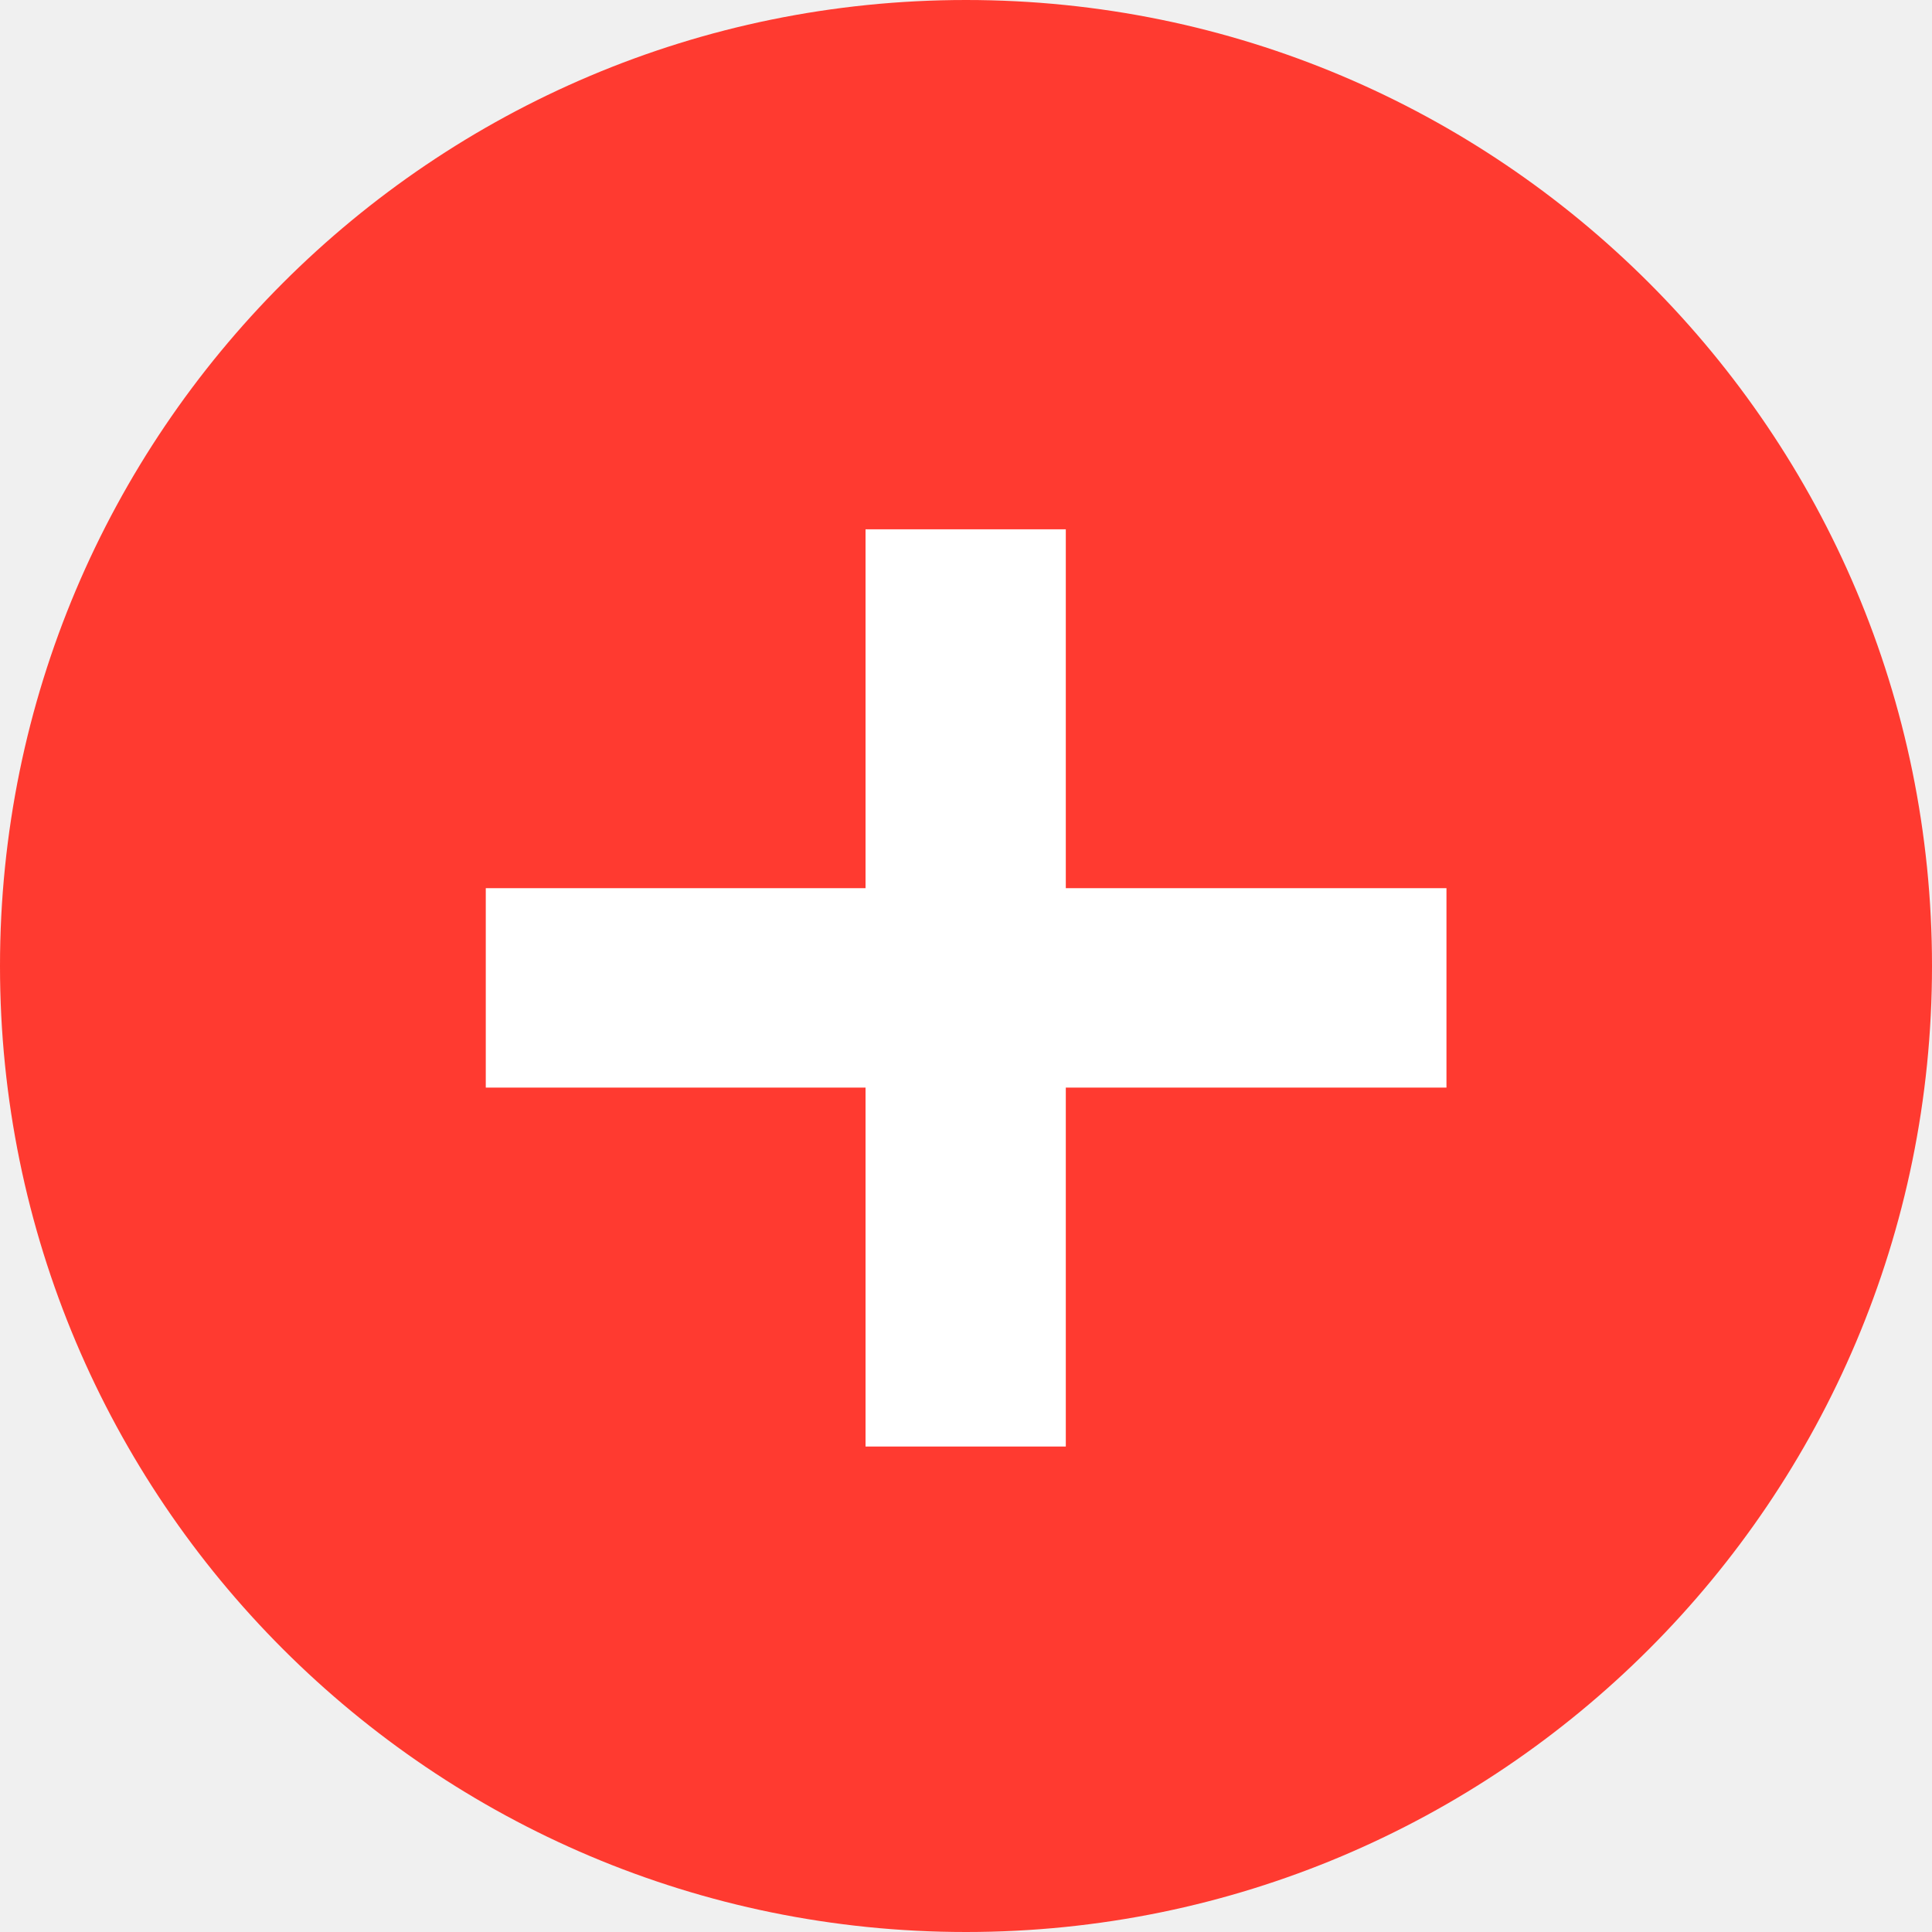
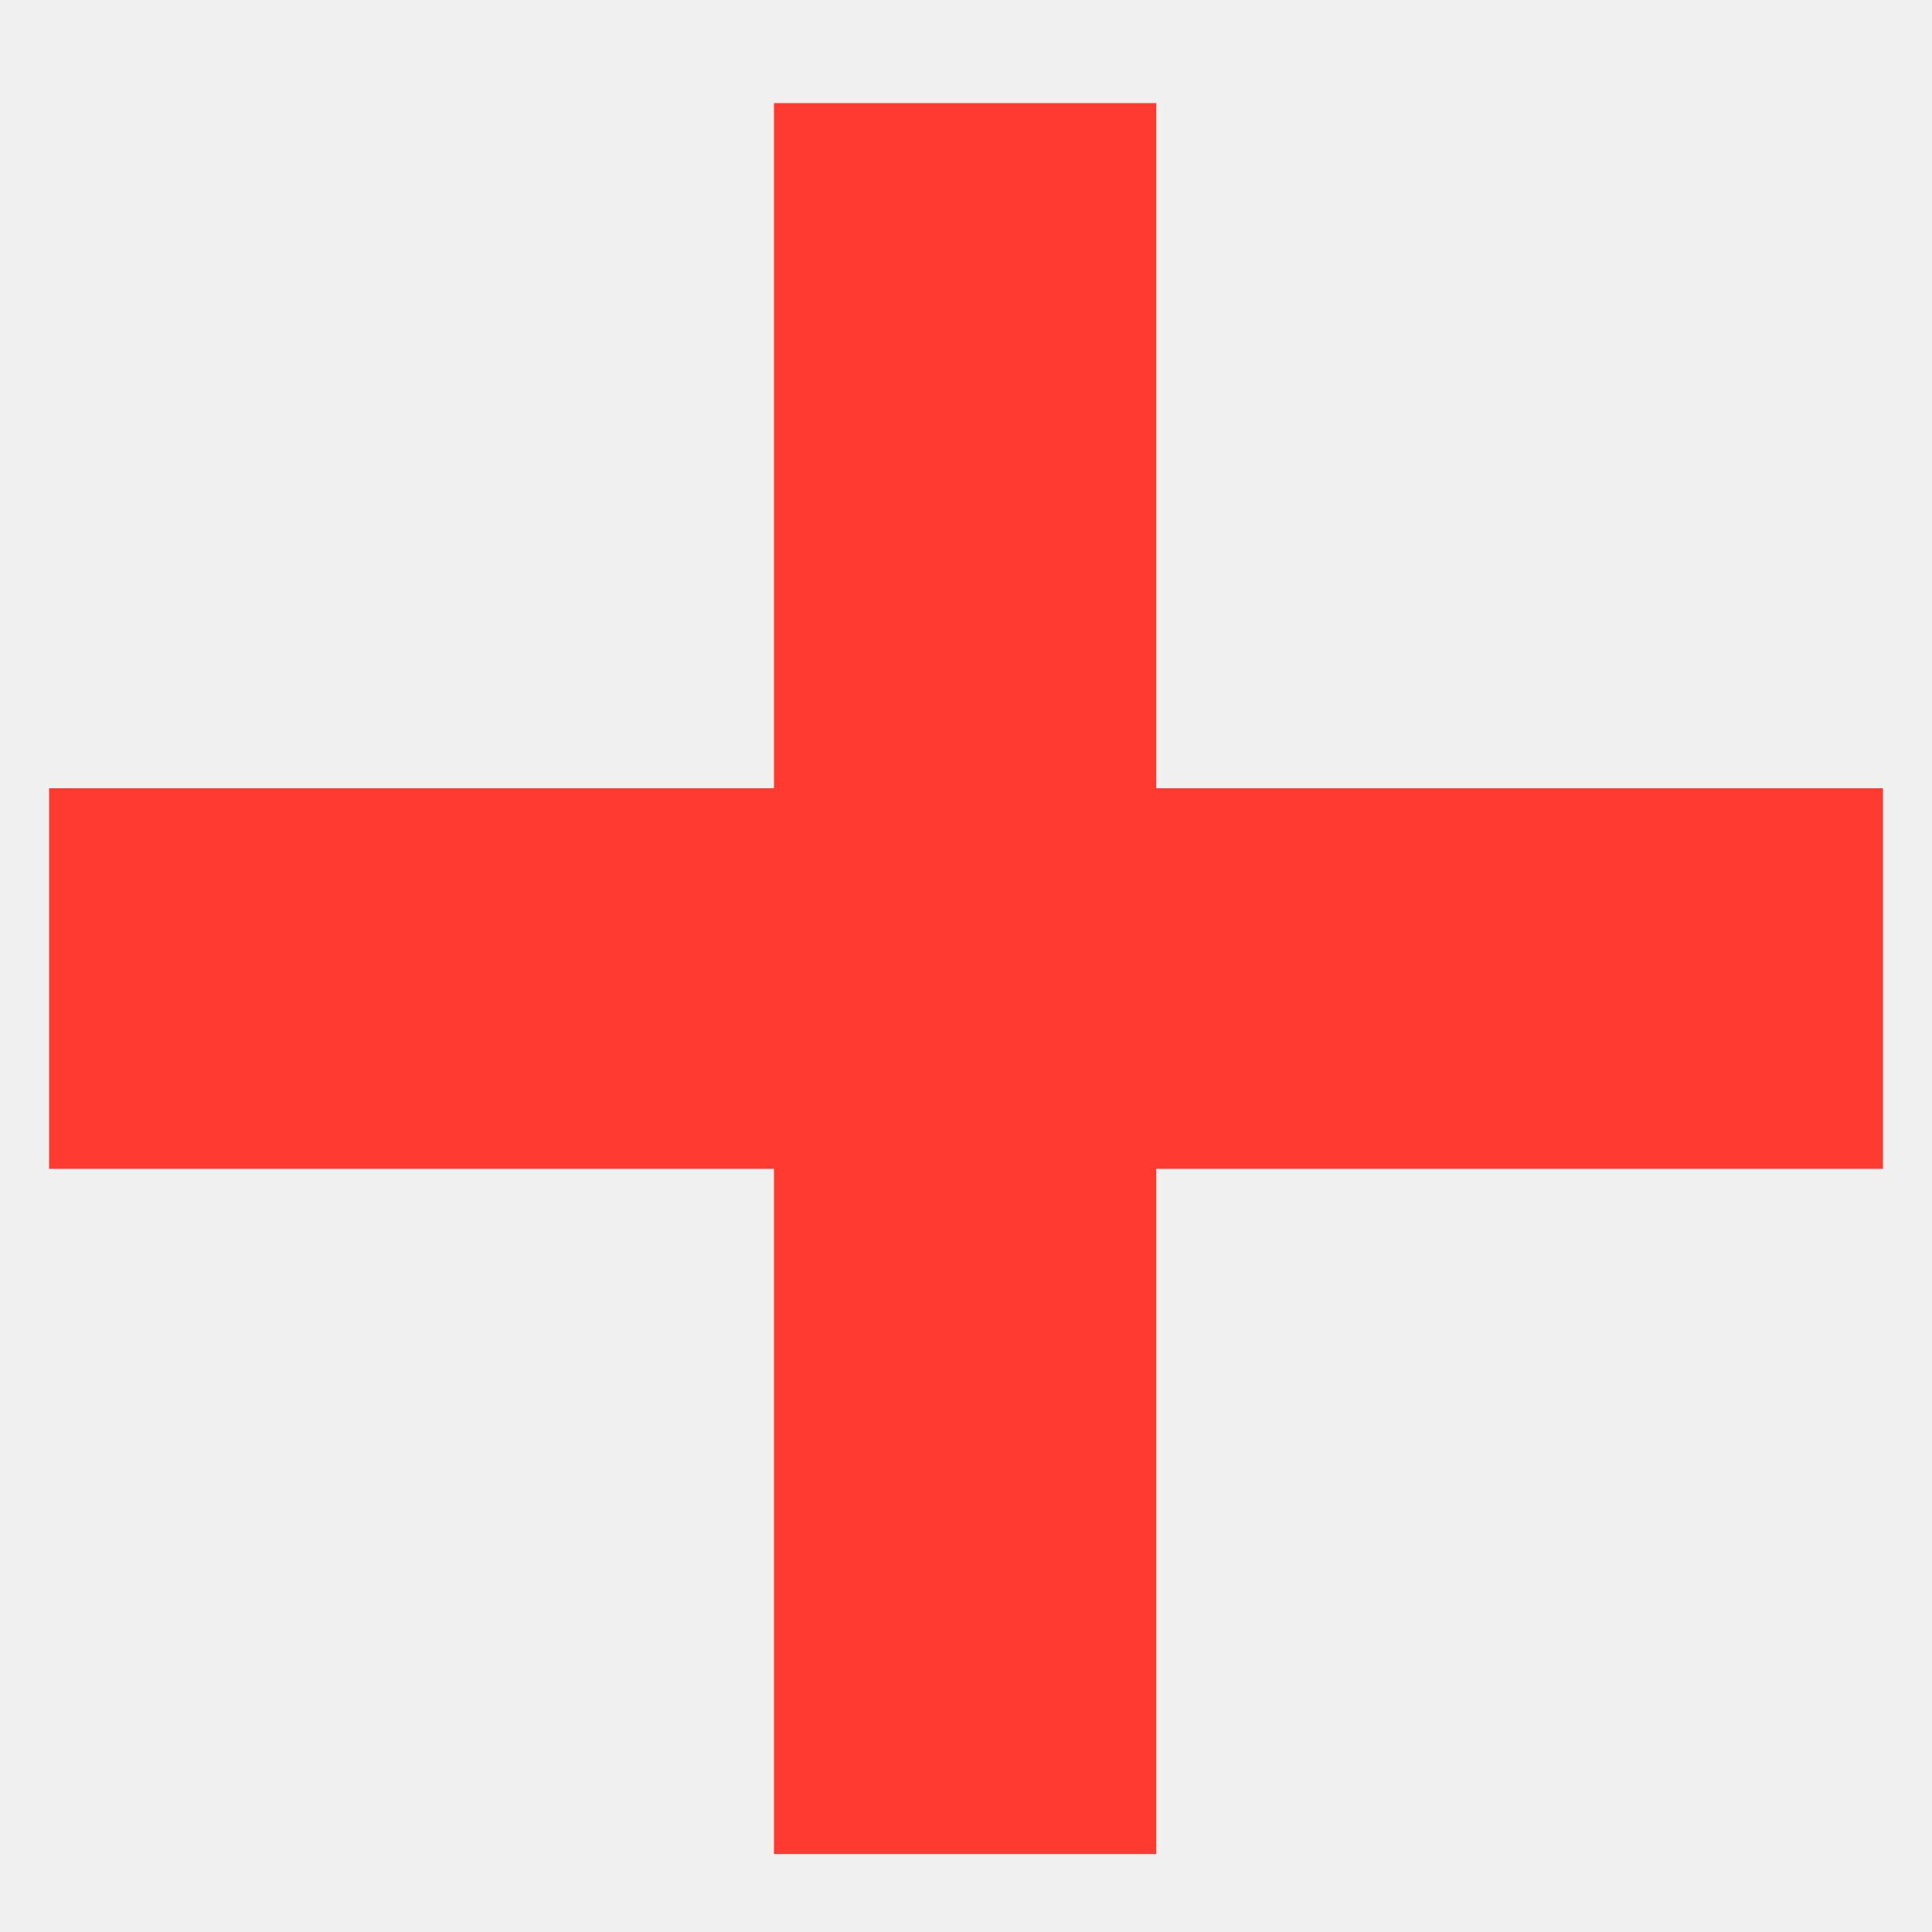
<svg xmlns="http://www.w3.org/2000/svg" width="32" height="32" viewBox="0 0 32 32" fill="none">
-   <g clip-path="url(#clip0_146_6)">
-     <circle cx="16" cy="16" r="16" fill="#FF3A30" />
-     <path d="M8.046 18.014V14.711H23.958V18.014H8.046ZM14.336 23.959V8.767H17.653V23.959H14.336Z" fill="white" />
-   </g>
-   <defs>
-     <clipPath id="clip0_146_6">
-       <rect width="32" height="32" fill="white" />
-     </clipPath>
-   </defs>
+   <path d="M0.813 19.36V13.056H31.188V19.36H0.813ZM12.819 30.708V1.708H19.152V30.708H12.819Z" fill="#FF3A30" />
</svg>
